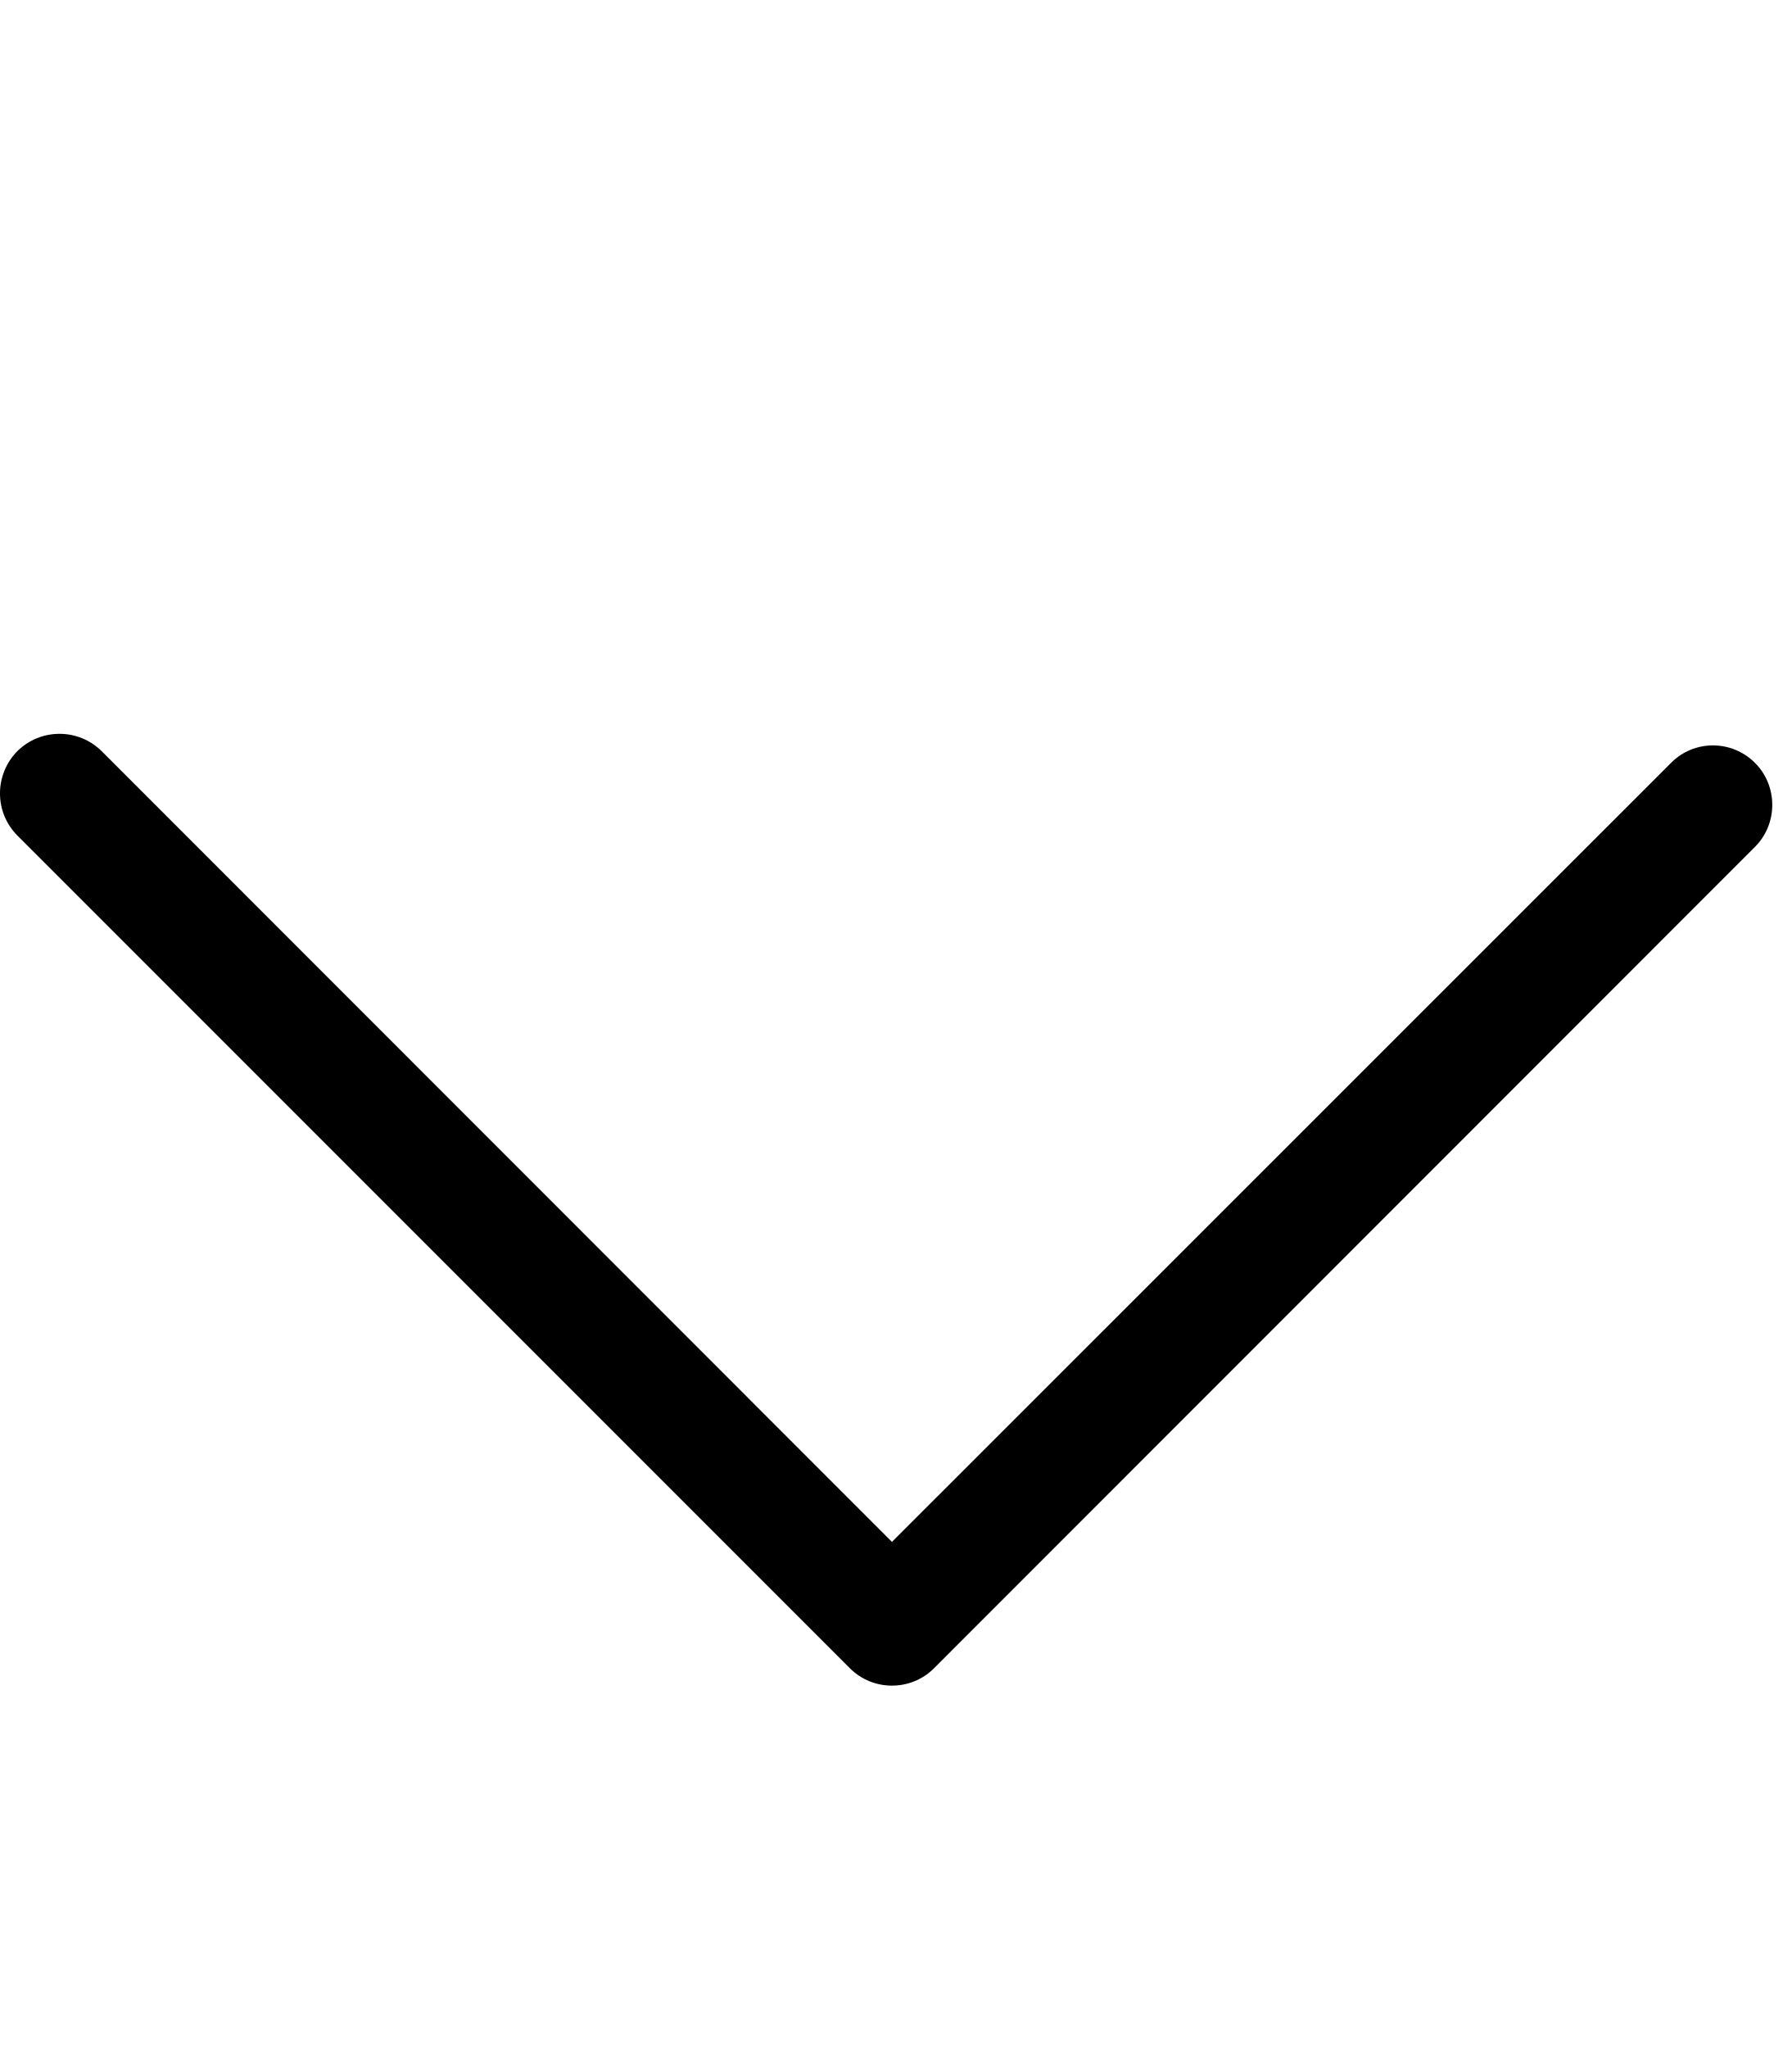
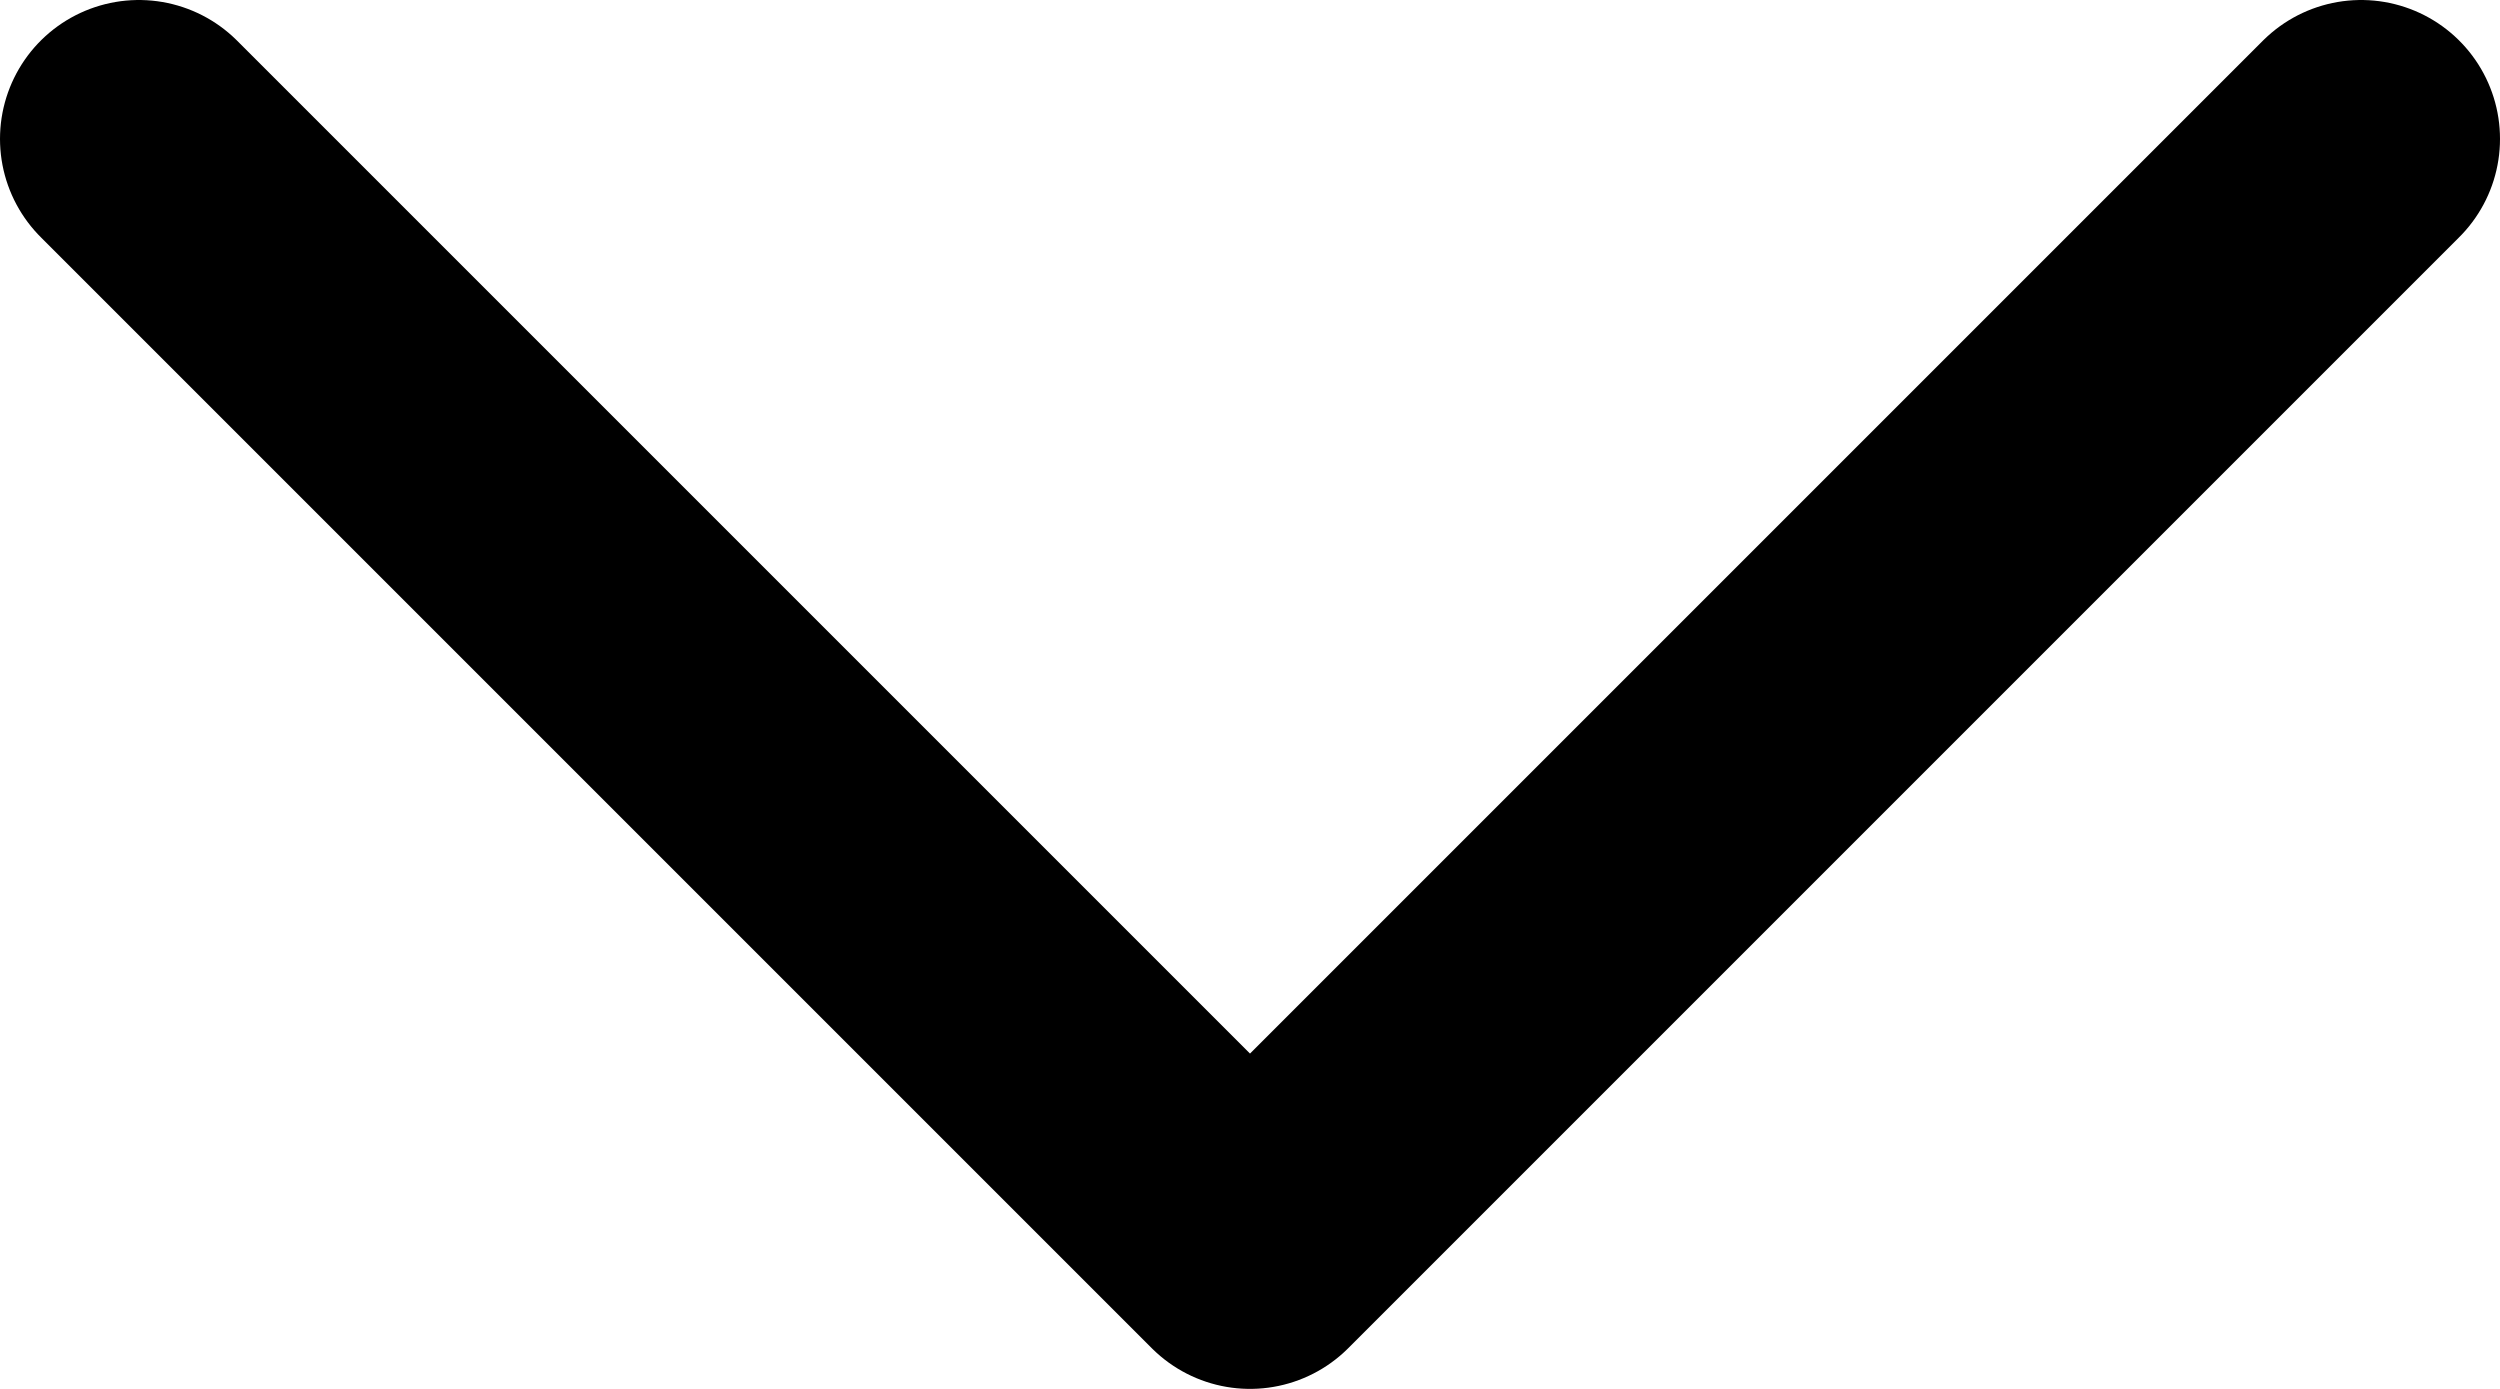
- <svg xmlns="http://www.w3.org/2000/svg" width="7" height="8" viewBox="0 0 7 8" fill="none">
-   <g id="arrow-down_svgrepo.com">
-     <path id="Vector" d="M0 3.098C0 3.04 0.023 2.979 0.068 2.934C0.159 2.844 0.306 2.844 0.397 2.934L3.485 6.023L6.529 2.98C6.619 2.889 6.766 2.889 6.857 2.98C6.947 3.07 6.947 3.218 6.857 3.308L3.649 6.517C3.559 6.607 3.411 6.607 3.321 6.517L0.068 3.264C0.022 3.217 0 3.159 0 3.099V3.098Z" fill="black" />
-   </g>
+ <svg xmlns="http://www.w3.org/2000/svg" width="18" height="10" viewBox="0 0 18 10" fill="none">
+   <path id="Vector" d="M1 1L9 9L17 1" stroke="black" stroke-width="2" stroke-linecap="round" stroke-linejoin="round" />
</svg>
